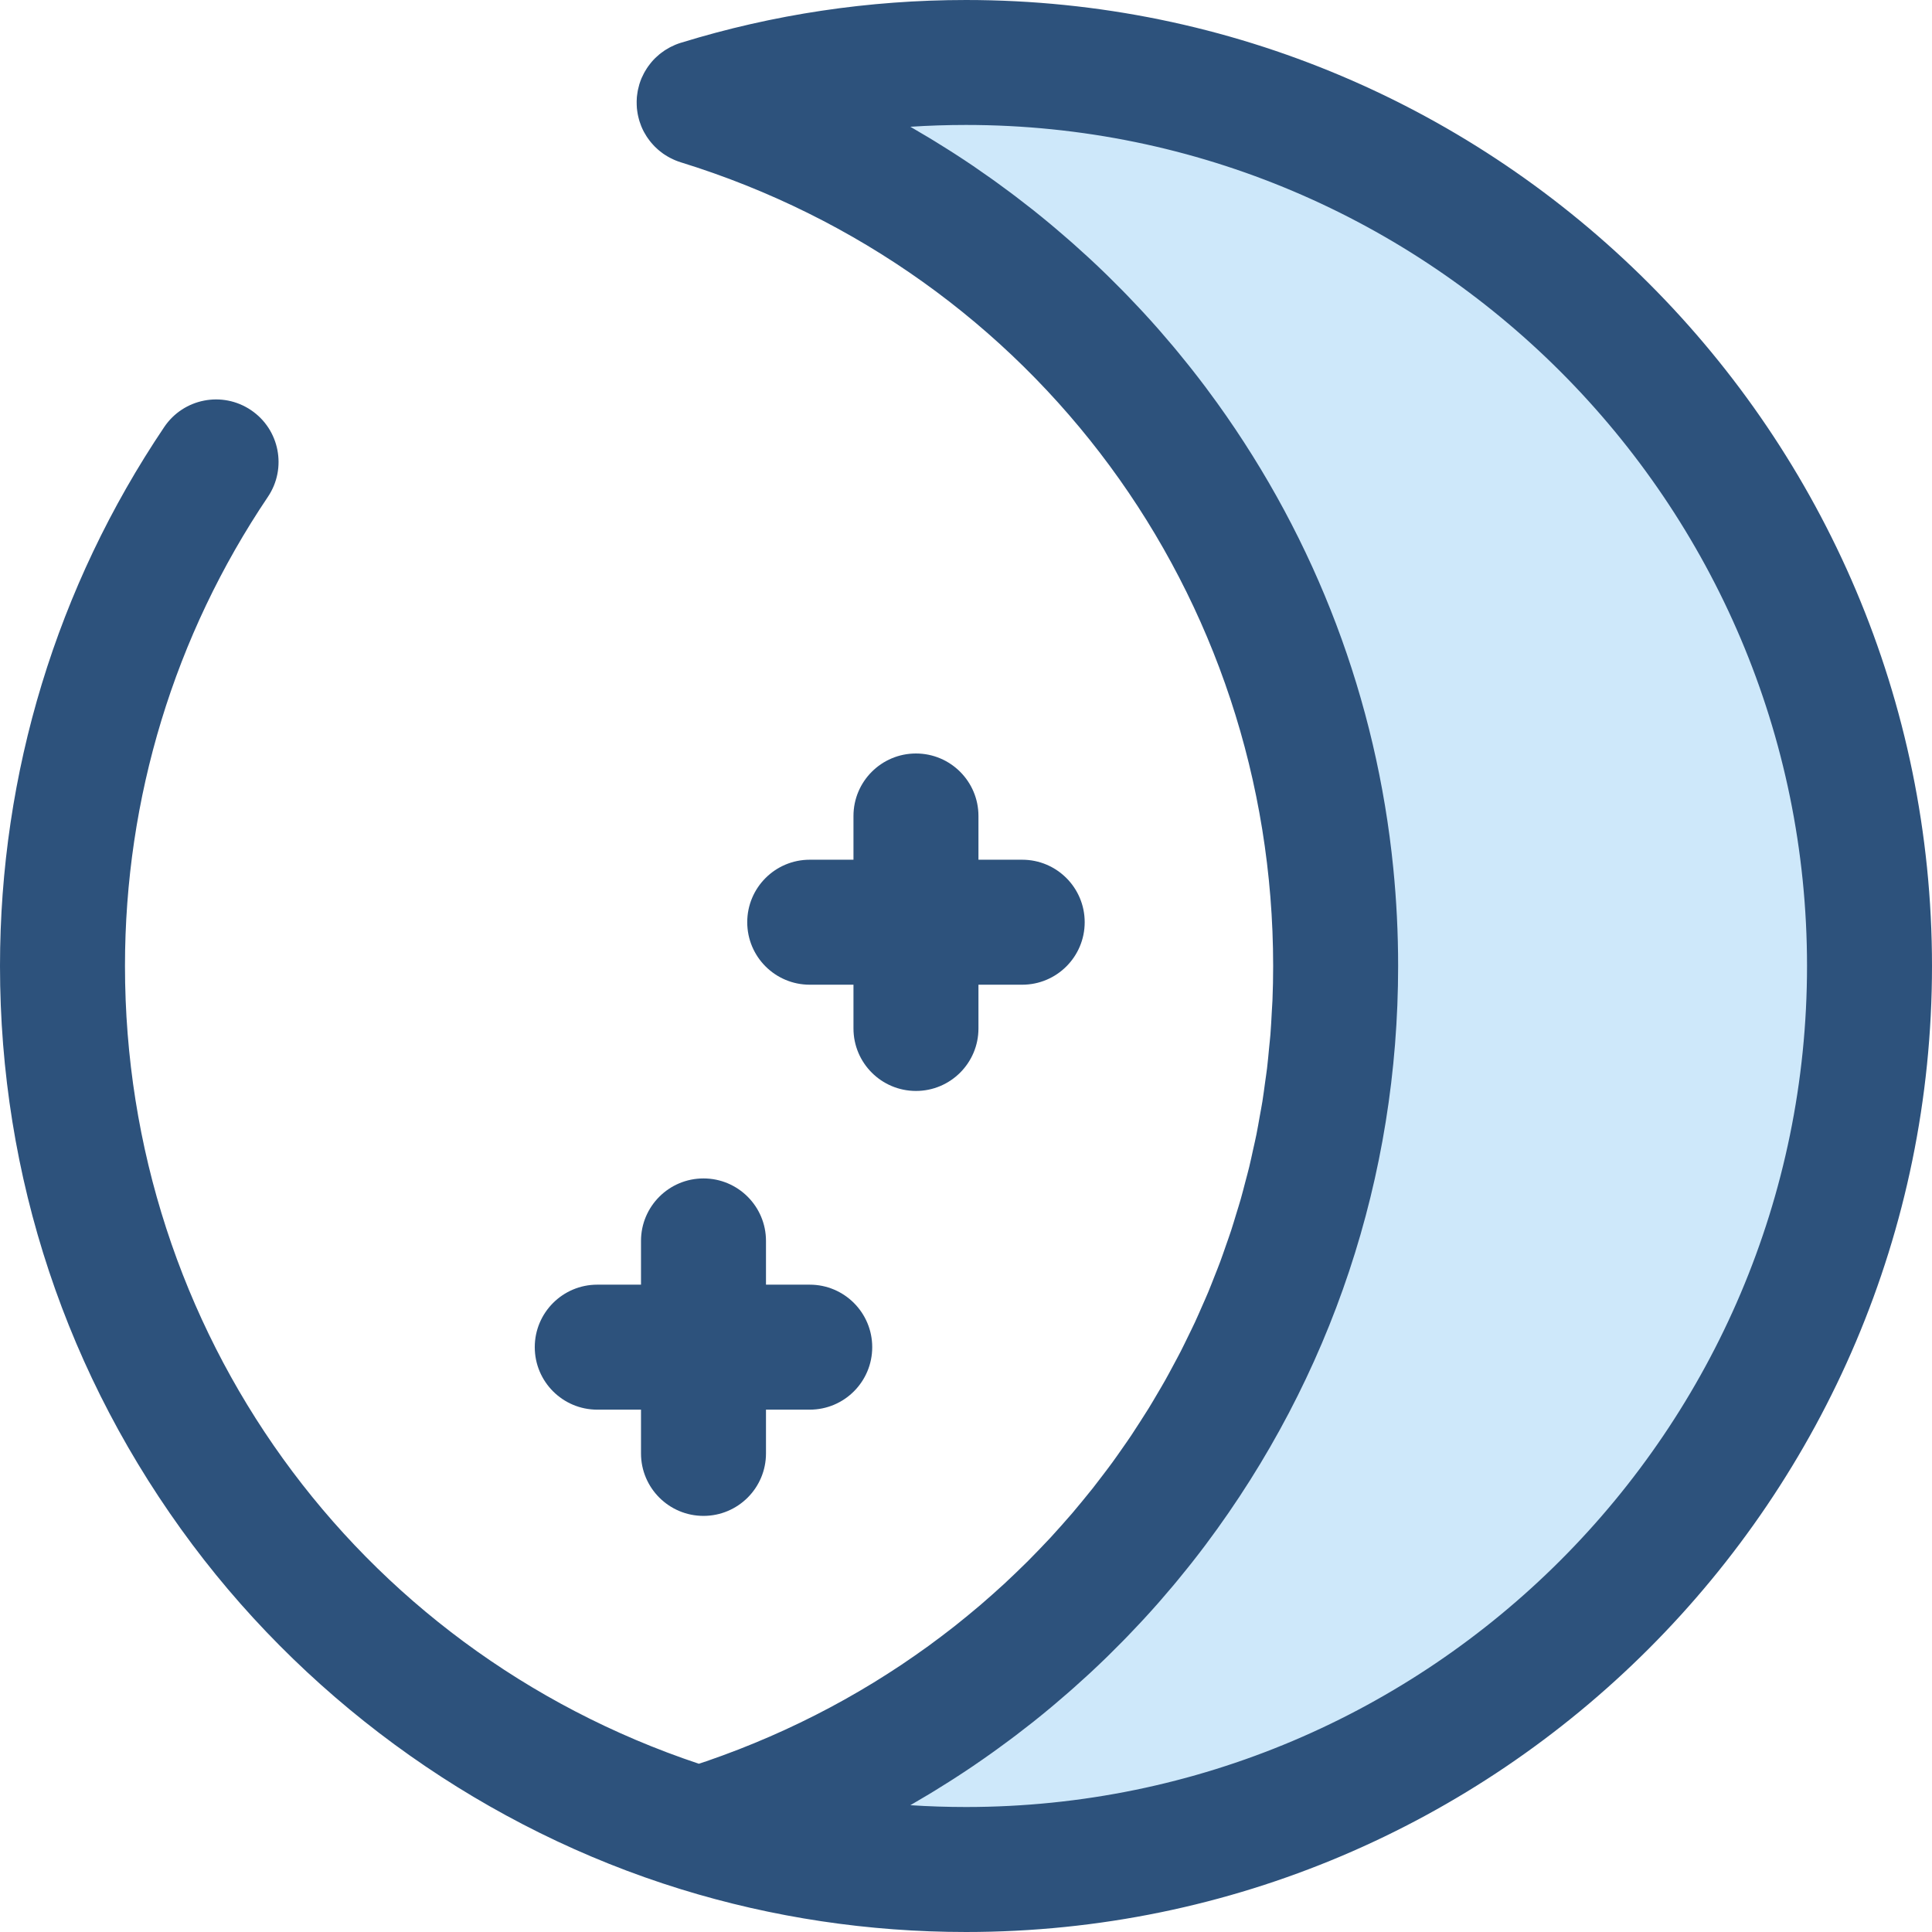
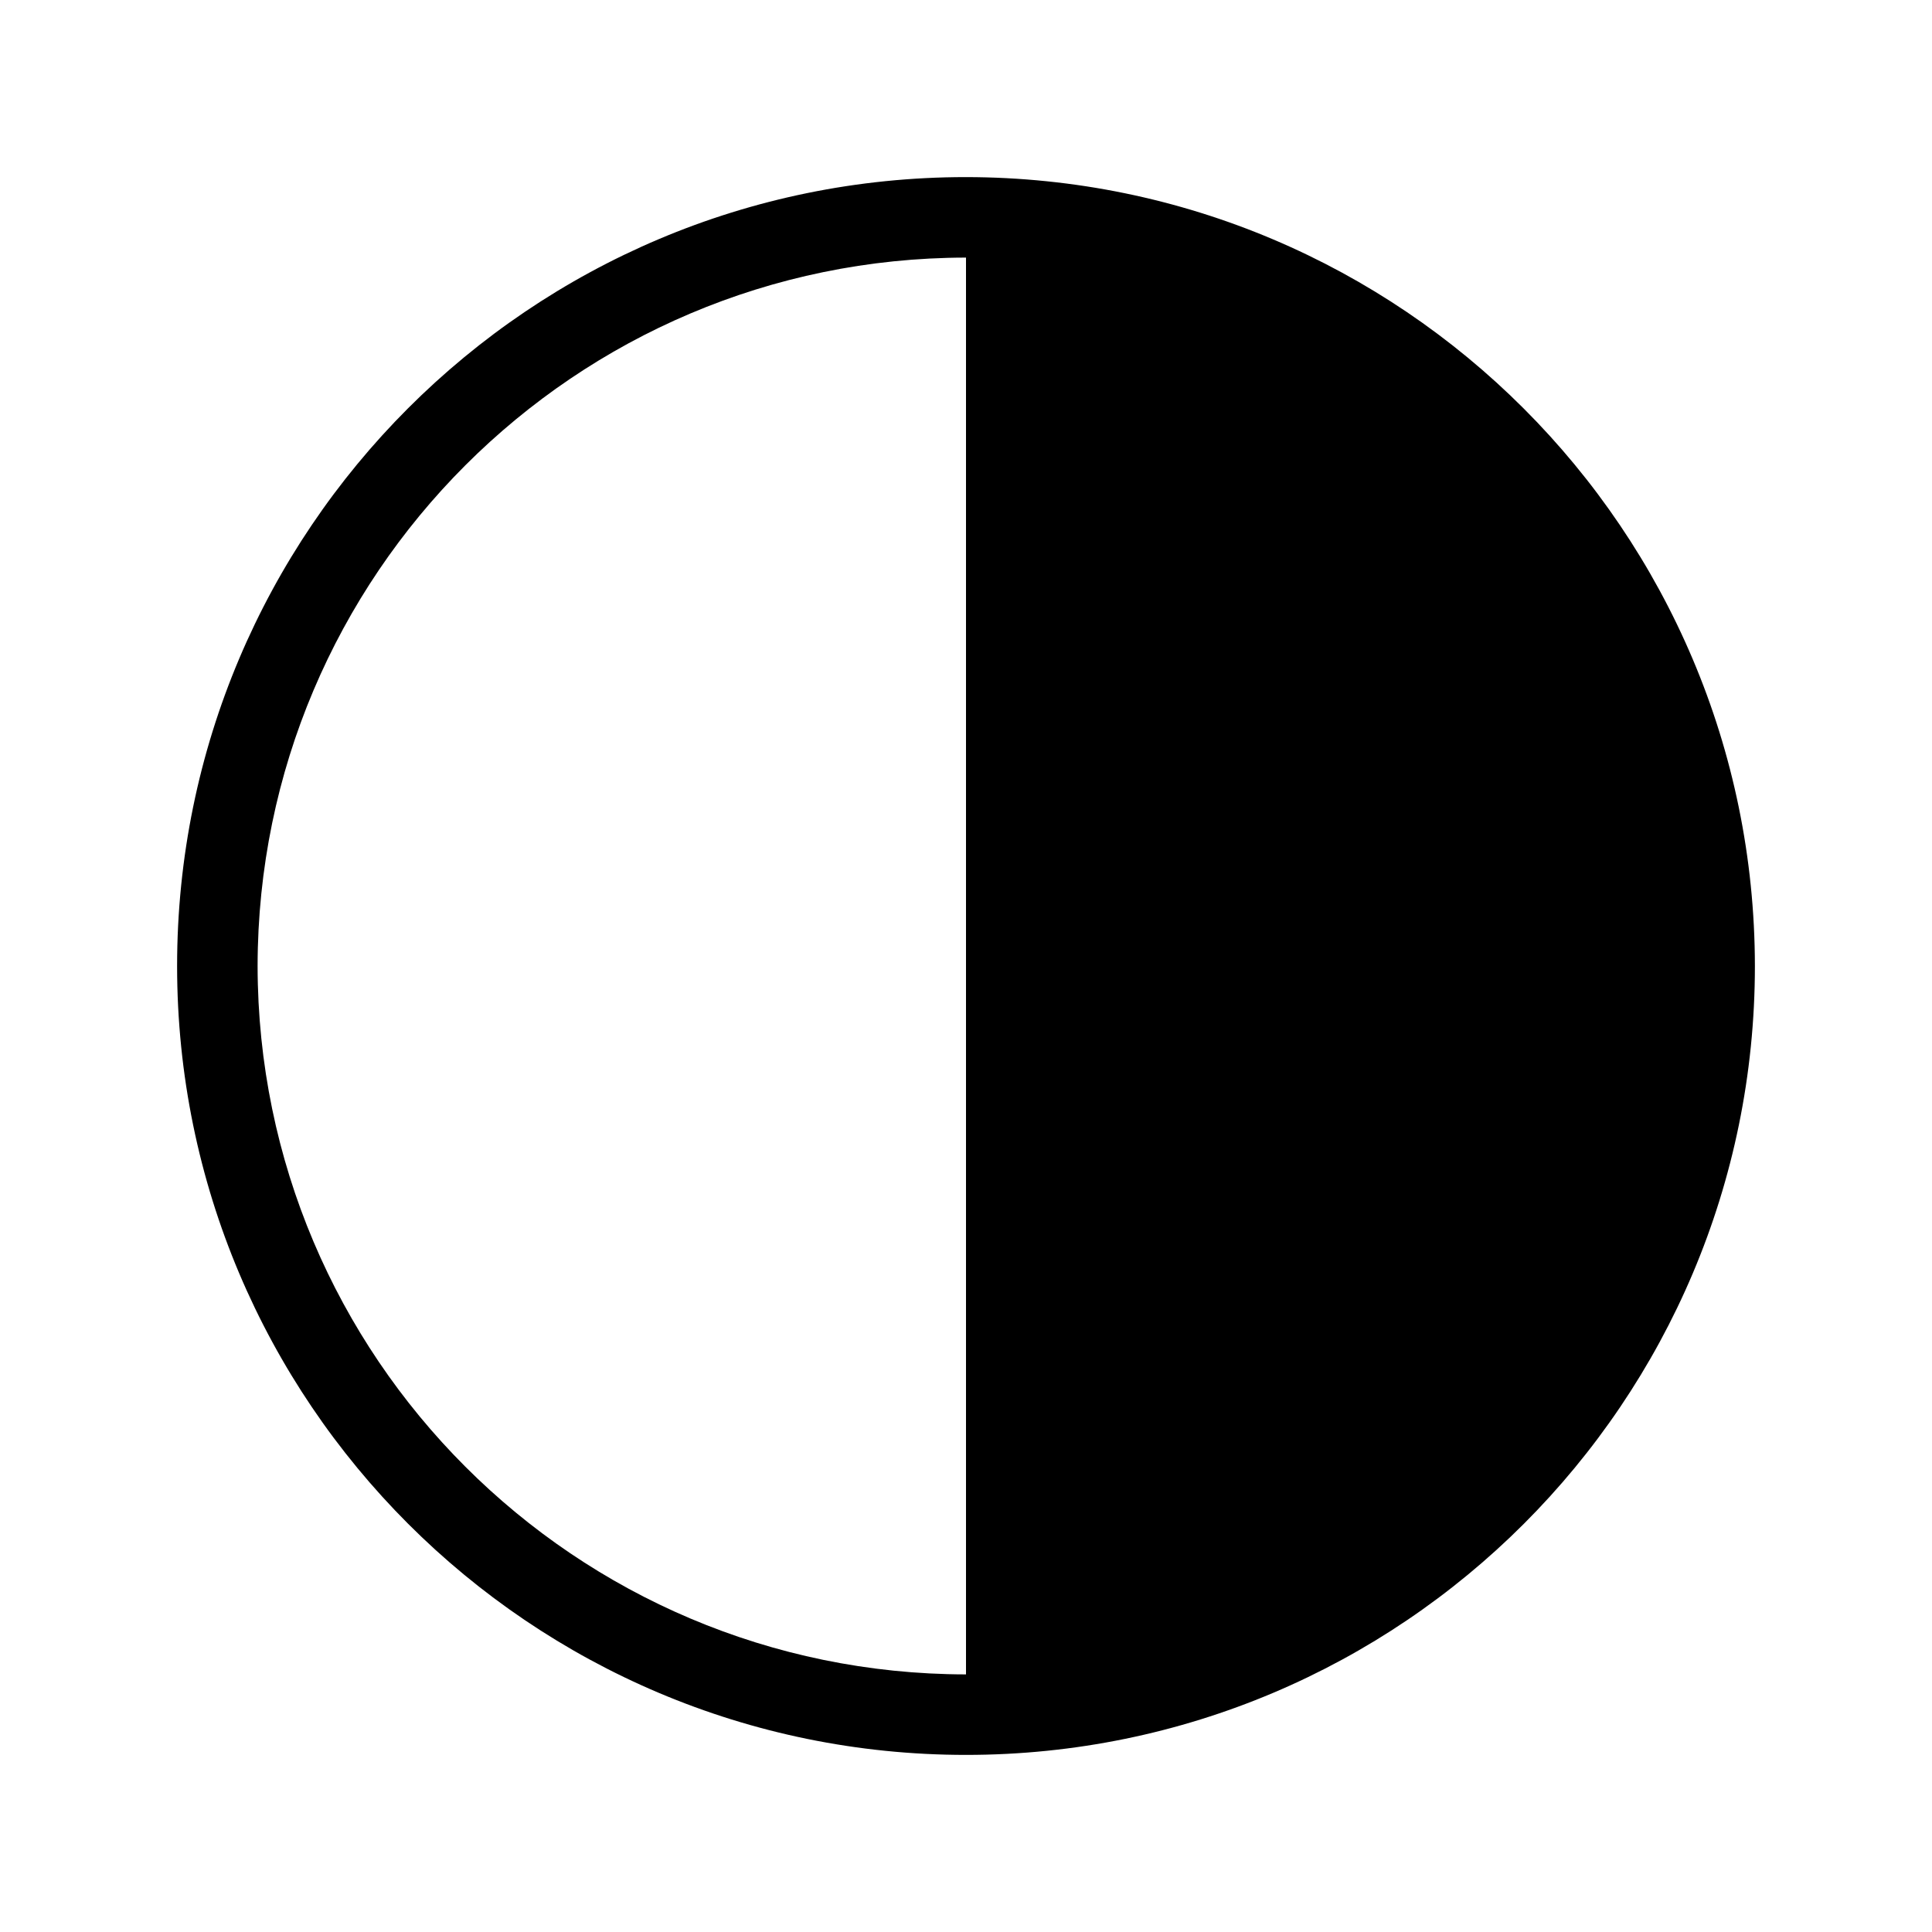
- <svg xmlns="http://www.w3.org/2000/svg" height="800px" width="800px" version="1.1" id="Layer_1" viewBox="0 0 512.002 512.002" xml:space="preserve">
-   <g>
-     <path style="fill:#2D527C;" d="M214.588,340.452h-11.593v-11.593c0-9.147-7.414-16.561-16.561-16.561s-16.561,7.414-16.561,16.561   v11.593H158.28c-9.147,0-16.561,7.414-16.561,16.561s7.414,16.561,16.561,16.561h11.593v11.593c0,9.147,7.414,16.561,16.561,16.561   s16.561-7.414,16.561-16.561v-11.593h11.593c9.147,0,16.561-7.414,16.561-16.561S223.734,340.452,214.588,340.452z" />
-     <path style="fill:#2D527C;" d="M270.895,227.837h-11.593v-11.593c0-9.147-7.416-16.561-16.561-16.561s-16.561,7.414-16.561,16.561   v11.593h-11.593c-9.147,0-16.561,7.414-16.561,16.561c0,9.147,7.414,16.561,16.561,16.561h11.593v11.593   c0,9.147,7.414,16.561,16.561,16.561s16.561-7.414,16.561-16.561v-11.593h11.593c9.145,0,16.561-7.414,16.561-16.561   C287.456,235.252,280.042,227.837,270.895,227.837z" />
-   </g>
-   <path style="fill:#CEE8FA;" d="M256,16.562c-24.626,0-48.375,3.71-70.732,10.616c97.693,30.174,168.69,121.21,168.69,228.823  s-70.997,198.649-168.69,228.823c22.357,6.906,46.106,10.616,70.732,10.616c132.24,0,239.439-107.199,239.439-239.439  S388.24,16.562,256,16.562z" />
-   <path style="fill:#2D527C;" d="M256,0.001c-25.728,0-51.111,3.806-75.45,11.305c-0.038,0.012-0.078,0.022-0.116,0.033  c-0.018,0.005-0.035,0.01-0.053,0.015c-0.46,0.142-0.909,0.306-1.35,0.485c-0.103,0.041-0.2,0.091-0.301,0.136  c-0.359,0.154-0.714,0.318-1.058,0.495c-0.132,0.068-0.26,0.142-0.391,0.214c-0.308,0.169-0.609,0.346-0.904,0.533  c-0.137,0.088-0.272,0.176-0.406,0.267c-0.282,0.19-0.555,0.392-0.823,0.6c-0.131,0.101-0.262,0.199-0.389,0.303  c-0.286,0.235-0.56,0.482-0.828,0.735c-0.093,0.088-0.192,0.169-0.283,0.258c-0.331,0.326-0.646,0.669-0.949,1.02  c-0.137,0.161-0.265,0.33-0.396,0.495c-0.172,0.219-0.343,0.437-0.505,0.664c-0.131,0.182-0.255,0.369-0.379,0.556  c-0.157,0.242-0.308,0.487-0.452,0.735c-0.101,0.176-0.205,0.348-0.301,0.527c-0.21,0.392-0.406,0.793-0.583,1.204  c-0.018,0.043-0.041,0.084-0.06,0.129c-0.2,0.472-0.373,0.957-0.53,1.449c-0.015,0.043-0.033,0.084-0.046,0.128  c-0.028,0.091-0.043,0.182-0.07,0.275c-0.104,0.361-0.199,0.725-0.278,1.095c-0.038,0.172-0.075,0.344-0.106,0.518  c-0.06,0.326-0.108,0.656-0.147,0.989c-0.023,0.189-0.051,0.376-0.07,0.565c-0.031,0.359-0.045,0.722-0.051,1.086  c-0.007,0.321-0.002,0.641,0.01,0.961c0.01,0.29,0.02,0.58,0.045,0.866c0.02,0.225,0.053,0.447,0.081,0.671  c0.036,0.277,0.075,0.553,0.124,0.826c0.038,0.207,0.081,0.412,0.126,0.618c0.066,0.296,0.139,0.588,0.22,0.878  c0.05,0.179,0.099,0.358,0.154,0.533c0.109,0.346,0.234,0.686,0.364,1.022c0.045,0.116,0.084,0.235,0.132,0.349  c0.189,0.454,0.396,0.898,0.623,1.332c0.045,0.086,0.098,0.167,0.144,0.253c0.187,0.341,0.383,0.676,0.591,1  c0.096,0.149,0.199,0.293,0.298,0.439c0.176,0.255,0.356,0.505,0.547,0.75c0.121,0.157,0.245,0.313,0.373,0.465  c0.189,0.227,0.388,0.447,0.588,0.662c0.136,0.146,0.268,0.295,0.409,0.437c0.258,0.258,0.528,0.505,0.803,0.745  c0.182,0.159,0.368,0.315,0.556,0.465c0.272,0.219,0.545,0.431,0.831,0.633c0.169,0.119,0.344,0.229,0.518,0.341  c0.25,0.162,0.502,0.32,0.762,0.469c0.179,0.103,0.359,0.202,0.542,0.298c0.29,0.152,0.585,0.293,0.886,0.429  c0.161,0.073,0.32,0.149,0.484,0.217c0.472,0.195,0.951,0.374,1.446,0.528c93.917,29.008,157.018,114.605,157.018,212.999  c0,3.049-0.061,6.085-0.182,9.107c-0.04,1.007-0.124,2.004-0.177,3.007c-0.106,2.009-0.204,4.019-0.363,6.017  c-0.096,1.211-0.242,2.408-0.356,3.614c-0.171,1.775-0.323,3.556-0.535,5.319c-0.154,1.29-0.358,2.565-0.533,3.849  c-0.229,1.664-0.439,3.334-0.704,4.987c-0.212,1.322-0.47,2.628-0.706,3.943c-0.285,1.598-0.553,3.203-0.873,4.791  c-0.268,1.336-0.583,2.656-0.876,3.985c-0.34,1.547-0.664,3.099-1.037,4.632c-0.326,1.346-0.697,2.676-1.048,4.013  c-0.392,1.497-0.77,2.999-1.192,4.483c-0.383,1.345-0.807,2.671-1.214,4.004c-0.445,1.457-0.874,2.92-1.348,4.365  c-0.437,1.335-0.914,2.651-1.376,3.975c-0.497,1.421-0.979,2.848-1.504,4.258c-0.492,1.323-1.022,2.628-1.539,3.94  c-0.545,1.386-1.08,2.776-1.651,4.149c-0.547,1.31-1.129,2.602-1.701,3.898c-0.593,1.348-1.176,2.701-1.795,4.036  c-0.599,1.292-1.234,2.565-1.858,3.845c-0.641,1.313-1.274,2.633-1.939,3.933c-0.651,1.269-1.333,2.519-2.007,3.774  c-0.689,1.282-1.37,2.569-2.083,3.836c-0.701,1.245-1.433,2.471-2.156,3.7c-0.735,1.249-1.464,2.501-2.222,3.733  c-0.752,1.221-1.532,2.423-2.307,3.629c-0.778,1.211-1.552,2.426-2.353,3.622c-0.8,1.194-1.628,2.368-2.451,3.546  c-0.823,1.176-1.641,2.355-2.487,3.516c-0.846,1.163-1.719,2.305-2.589,3.45c-0.868,1.143-1.732,2.289-2.622,3.415  c-0.893,1.129-1.81,2.241-2.724,3.354c-0.909,1.105-1.817,2.213-2.747,3.301c-0.939,1.098-1.9,2.176-2.86,3.256  c-0.951,1.068-1.901,2.138-2.873,3.188c-0.982,1.062-1.984,2.103-2.988,3.145c-0.994,1.032-1.987,2.064-3.001,3.075  c-1.023,1.023-2.067,2.027-3.11,3.031c-1.035,0.995-2.072,1.987-3.127,2.961c-1.063,0.984-2.146,1.949-3.229,2.911  c-1.076,0.956-2.155,1.908-3.251,2.844c-1.103,0.941-2.221,1.865-3.344,2.786c-1.118,0.917-2.239,1.828-3.375,2.726  c-1.139,0.898-2.294,1.779-3.451,2.655s-2.322,1.747-3.498,2.602c-1.174,0.853-2.363,1.691-3.556,2.521  c-1.199,0.835-2.405,1.664-3.622,2.478c-1.207,0.805-2.426,1.596-3.65,2.38c-1.24,0.793-2.489,1.58-3.748,2.35  c-1.237,0.757-2.487,1.5-3.743,2.236c-1.282,0.75-2.57,1.49-3.869,2.216c-1.27,0.709-2.549,1.406-3.836,2.092  c-1.318,0.704-2.646,1.394-3.983,2.073c-1.3,0.659-2.608,1.308-3.923,1.944c-1.36,0.656-2.726,1.3-4.102,1.931  c-1.327,0.609-2.661,1.207-4.004,1.79c-1.398,0.608-2.804,1.201-4.218,1.784c-1.353,0.556-2.713,1.103-4.081,1.636  c-1.436,0.558-2.88,1.1-4.332,1.63c-1.38,0.503-2.762,1-4.157,1.479c-0.666,0.229-1.341,0.442-2.012,0.666  C94.018,436.96,33.122,352.654,33.122,256.001c0-44.547,13.096-87.541,37.873-124.332c5.109-7.587,3.102-17.878-4.485-22.987  c-7.588-5.111-17.878-3.1-22.987,4.485C15.049,155.446,0,204.837,0,256.001c0,55.804,17.642,108.844,51.021,153.383  c32.264,43.054,78.203,75.464,129.353,91.261c0.003,0,0.005,0.002,0.008,0.003c24.389,7.534,49.832,11.353,75.619,11.353  c141.158,0,256-114.841,256-256S397.158,0.001,256,0.001z M256,478.879c-4.934,0-9.85-0.161-14.748-0.48  c0.291-0.167,0.578-0.344,0.868-0.512c1.353-0.782,2.699-1.575,4.039-2.381c0.548-0.33,1.095-0.664,1.641-0.999  c1.227-0.752,2.446-1.514,3.66-2.285c0.489-0.31,0.979-0.618,1.464-0.931c1.658-1.07,3.307-2.153,4.94-3.261  c0.154-0.104,0.303-0.212,0.457-0.316c1.486-1.01,2.958-2.039,4.422-3.08c0.497-0.354,0.99-0.712,1.486-1.07  c1.161-0.838,2.315-1.686,3.463-2.544c0.49-0.368,0.984-0.732,1.471-1.103c1.409-1.07,2.809-2.151,4.197-3.249  c0.167-0.132,0.34-0.262,0.507-0.396c1.548-1.232,3.082-2.486,4.602-3.753c0.429-0.358,0.853-0.722,1.28-1.081  c1.116-0.942,2.224-1.893,3.324-2.855c0.474-0.414,0.947-0.828,1.418-1.245c1.177-1.045,2.347-2.102,3.506-3.166  c0.311-0.285,0.624-0.566,0.934-0.853c1.449-1.346,2.883-2.709,4.301-4.089c0.343-0.333,0.679-0.672,1.02-1.007  c1.086-1.068,2.165-2.146,3.233-3.234c0.445-0.454,0.888-0.909,1.33-1.366c1.03-1.065,2.049-2.14,3.06-3.223  c0.363-0.388,0.729-0.772,1.088-1.163c1.343-1.456,2.671-2.923,3.98-4.41c0.217-0.247,0.429-0.5,0.646-0.747  c1.093-1.25,2.173-2.512,3.241-3.784c0.404-0.48,0.803-0.965,1.204-1.449c0.916-1.108,1.823-2.224,2.721-3.349  c0.373-0.465,0.747-0.931,1.115-1.399c1.227-1.56,2.443-3.128,3.632-4.718c33.377-44.541,51.019-97.579,51.019-153.383  c0-8.719-0.431-17.371-1.285-25.933c-4.442-44.524-20.332-86.632-46.651-123.249c-1.012-1.408-2.04-2.809-3.084-4.2  c-1.189-1.587-2.401-3.153-3.627-4.71c-0.374-0.477-0.755-0.947-1.133-1.421c-0.889-1.115-1.789-2.221-2.696-3.319  c-0.406-0.492-0.813-0.984-1.222-1.472c-1.053-1.255-2.12-2.499-3.198-3.733c-0.23-0.265-0.457-0.533-0.689-0.797  c-1.302-1.479-2.623-2.941-3.96-4.389c-0.373-0.404-0.752-0.802-1.126-1.204c-0.999-1.068-2.004-2.128-3.019-3.18  c-0.45-0.465-0.901-0.931-1.355-1.393c-1.053-1.073-2.118-2.136-3.19-3.191c-0.354-0.348-0.704-0.701-1.06-1.047  c-1.413-1.375-2.84-2.731-4.284-4.072c-0.32-0.296-0.644-0.586-0.965-0.883c-1.149-1.057-2.307-2.103-3.475-3.138  c-0.477-0.422-0.954-0.841-1.434-1.26c-1.093-0.956-2.194-1.9-3.304-2.837c-0.432-0.364-0.863-0.734-1.298-1.096  c-1.519-1.265-3.049-2.519-4.596-3.749c-0.167-0.132-0.34-0.262-0.507-0.396c-1.388-1.098-2.789-2.181-4.198-3.251  c-0.487-0.369-0.977-0.734-1.466-1.1c-1.151-0.861-2.307-1.711-3.471-2.552c-0.492-0.354-0.982-0.712-1.476-1.063  c-1.472-1.048-2.954-2.082-4.447-3.099c-0.146-0.099-0.288-0.2-0.432-0.3c-1.64-1.11-3.292-2.198-4.955-3.271  c-0.474-0.306-0.952-0.604-1.428-0.908c-1.229-0.782-2.463-1.552-3.705-2.312c-0.533-0.326-1.067-0.653-1.603-0.975  c-1.358-0.818-2.724-1.623-4.097-2.416c-0.278-0.161-0.551-0.33-0.828-0.489c4.897-0.32,9.814-0.48,14.748-0.48  c122.896,0,222.878,99.984,222.878,222.878S378.896,478.879,256,478.879z" />
+ <svg xmlns="http://www.w3.org/2000/svg" width="800px" height="800px" viewBox="0 0 24 24">
+   <path d="M12 2.2a9.8 9.8 0 1 0 9.8 9.8A9.81 9.81 0 0 0 12 2.2zM3.2 12A8.81 8.81 0 0 1 12 3.2v17.6A8.81 8.81 0 0 1 3.2 12z" />
+   <path fill="none" d="M0 0h24v24H0z" />
</svg>
